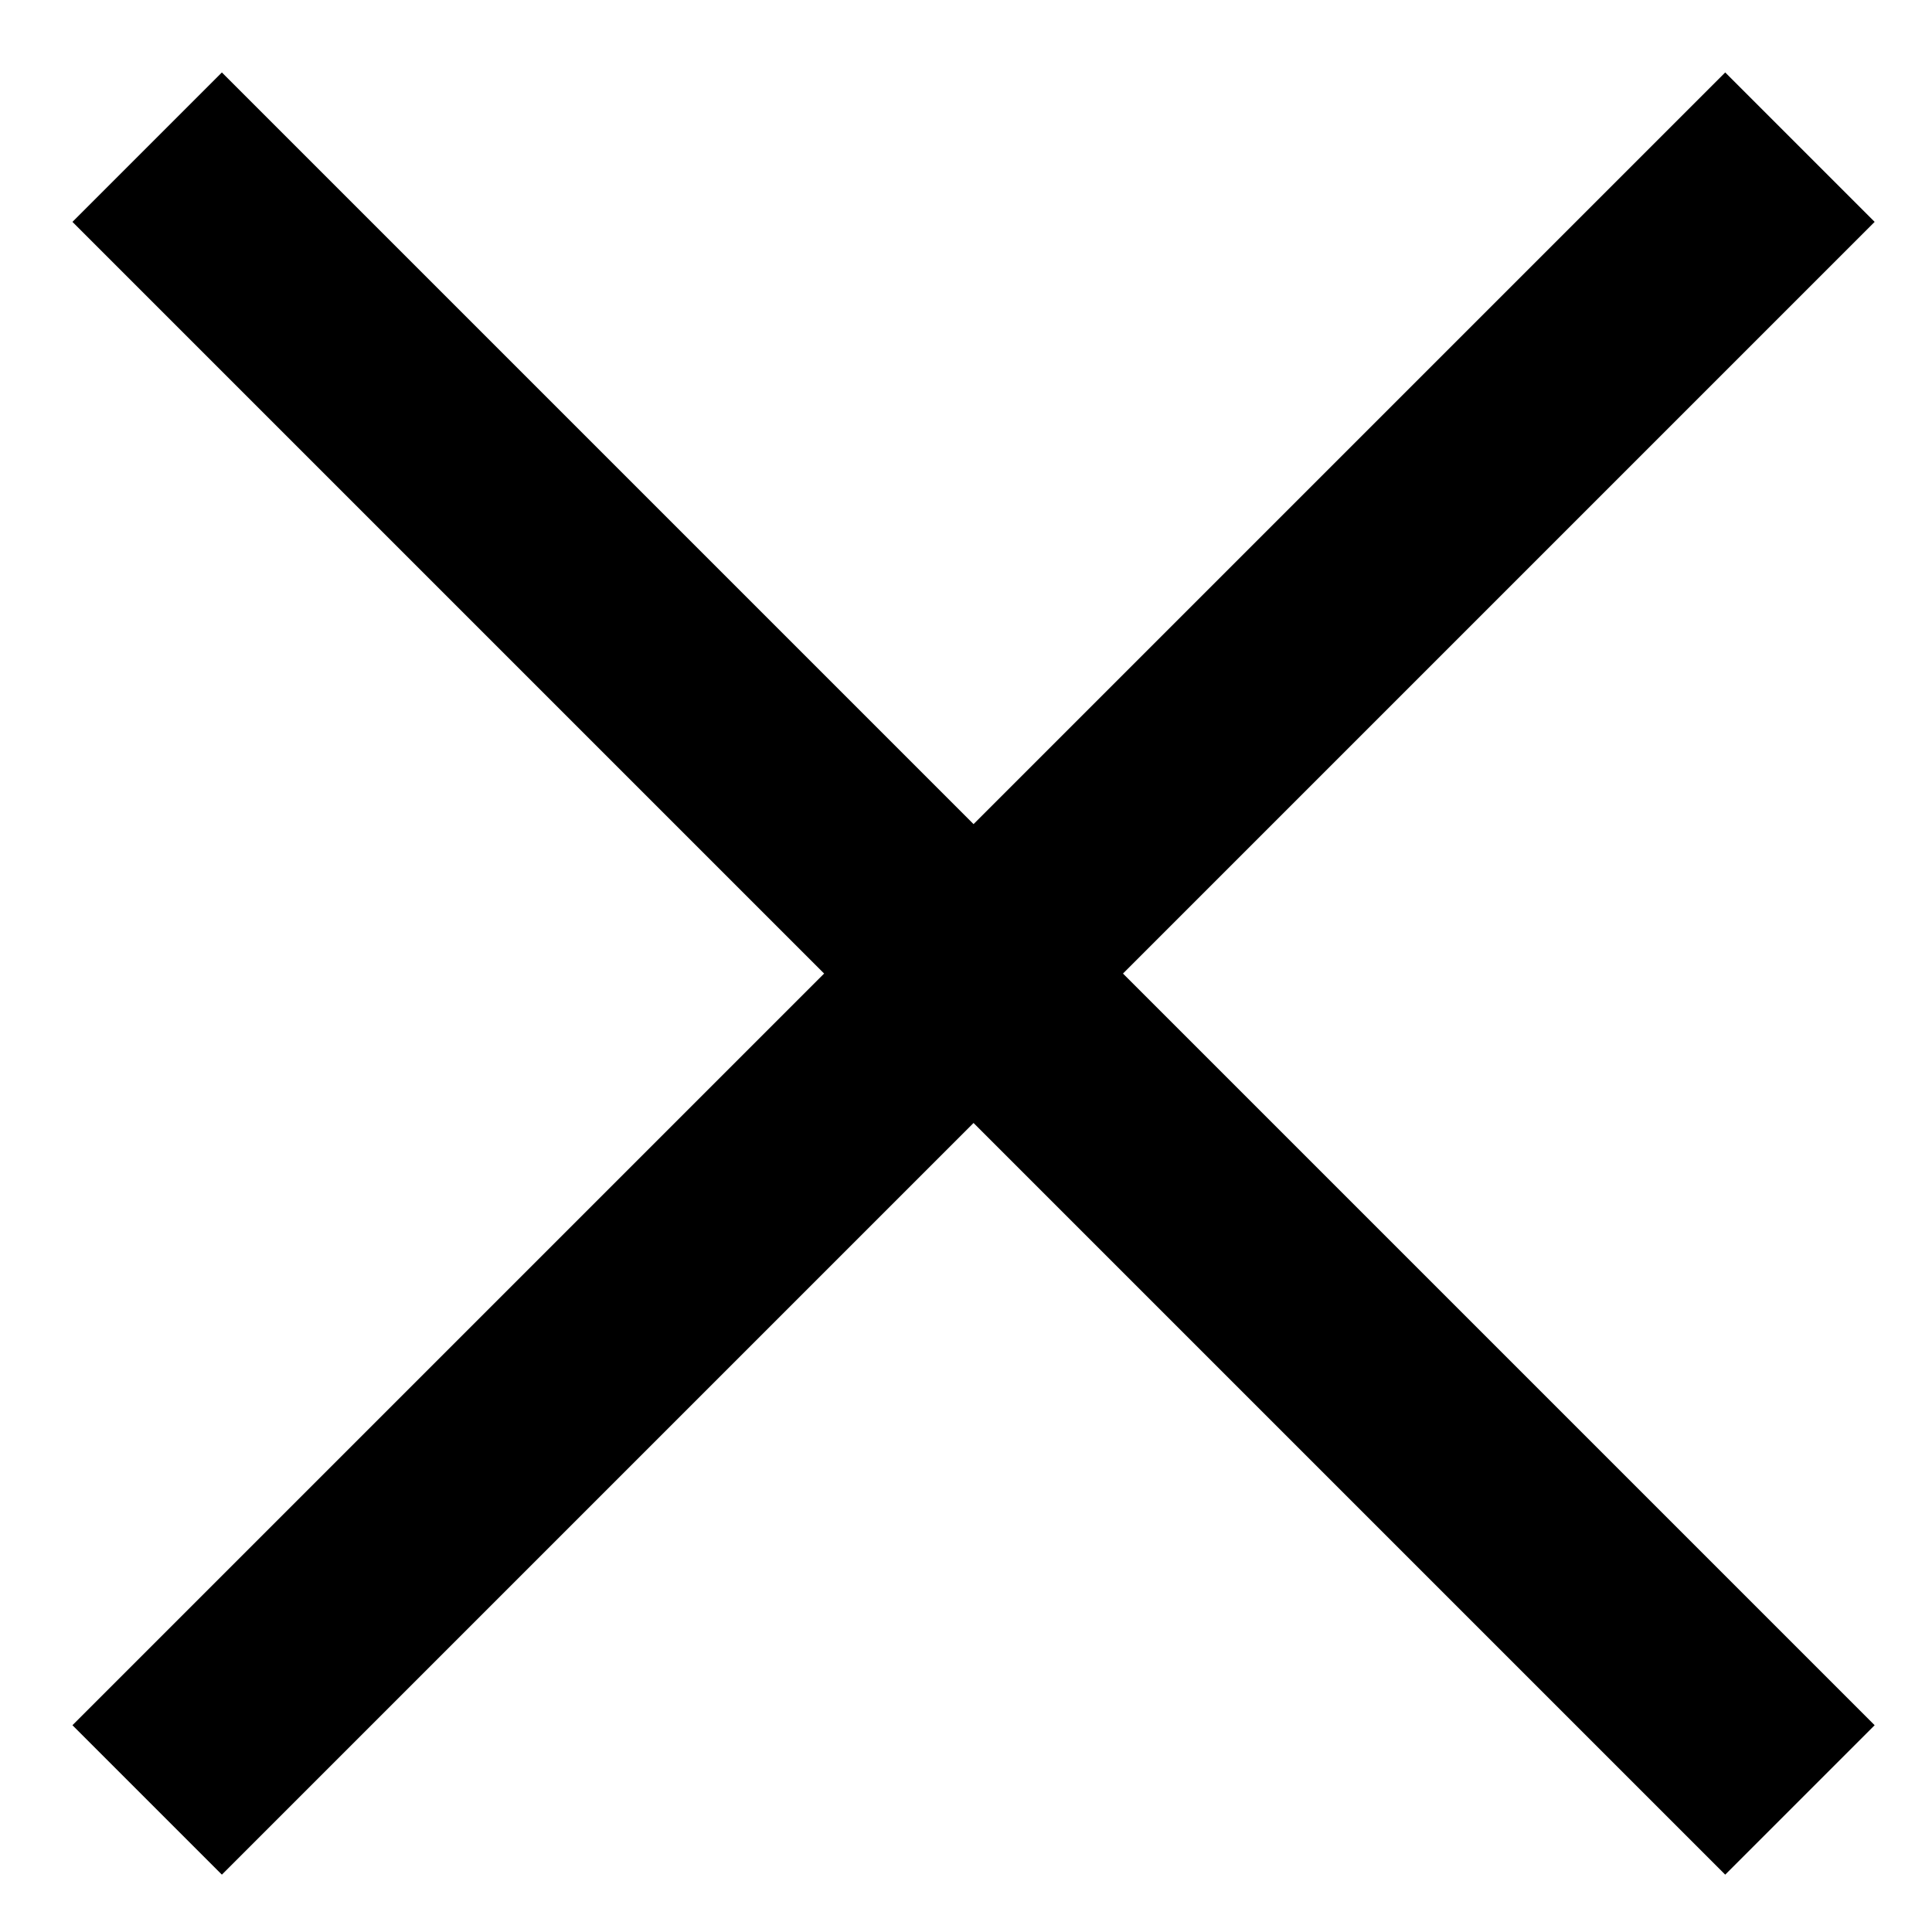
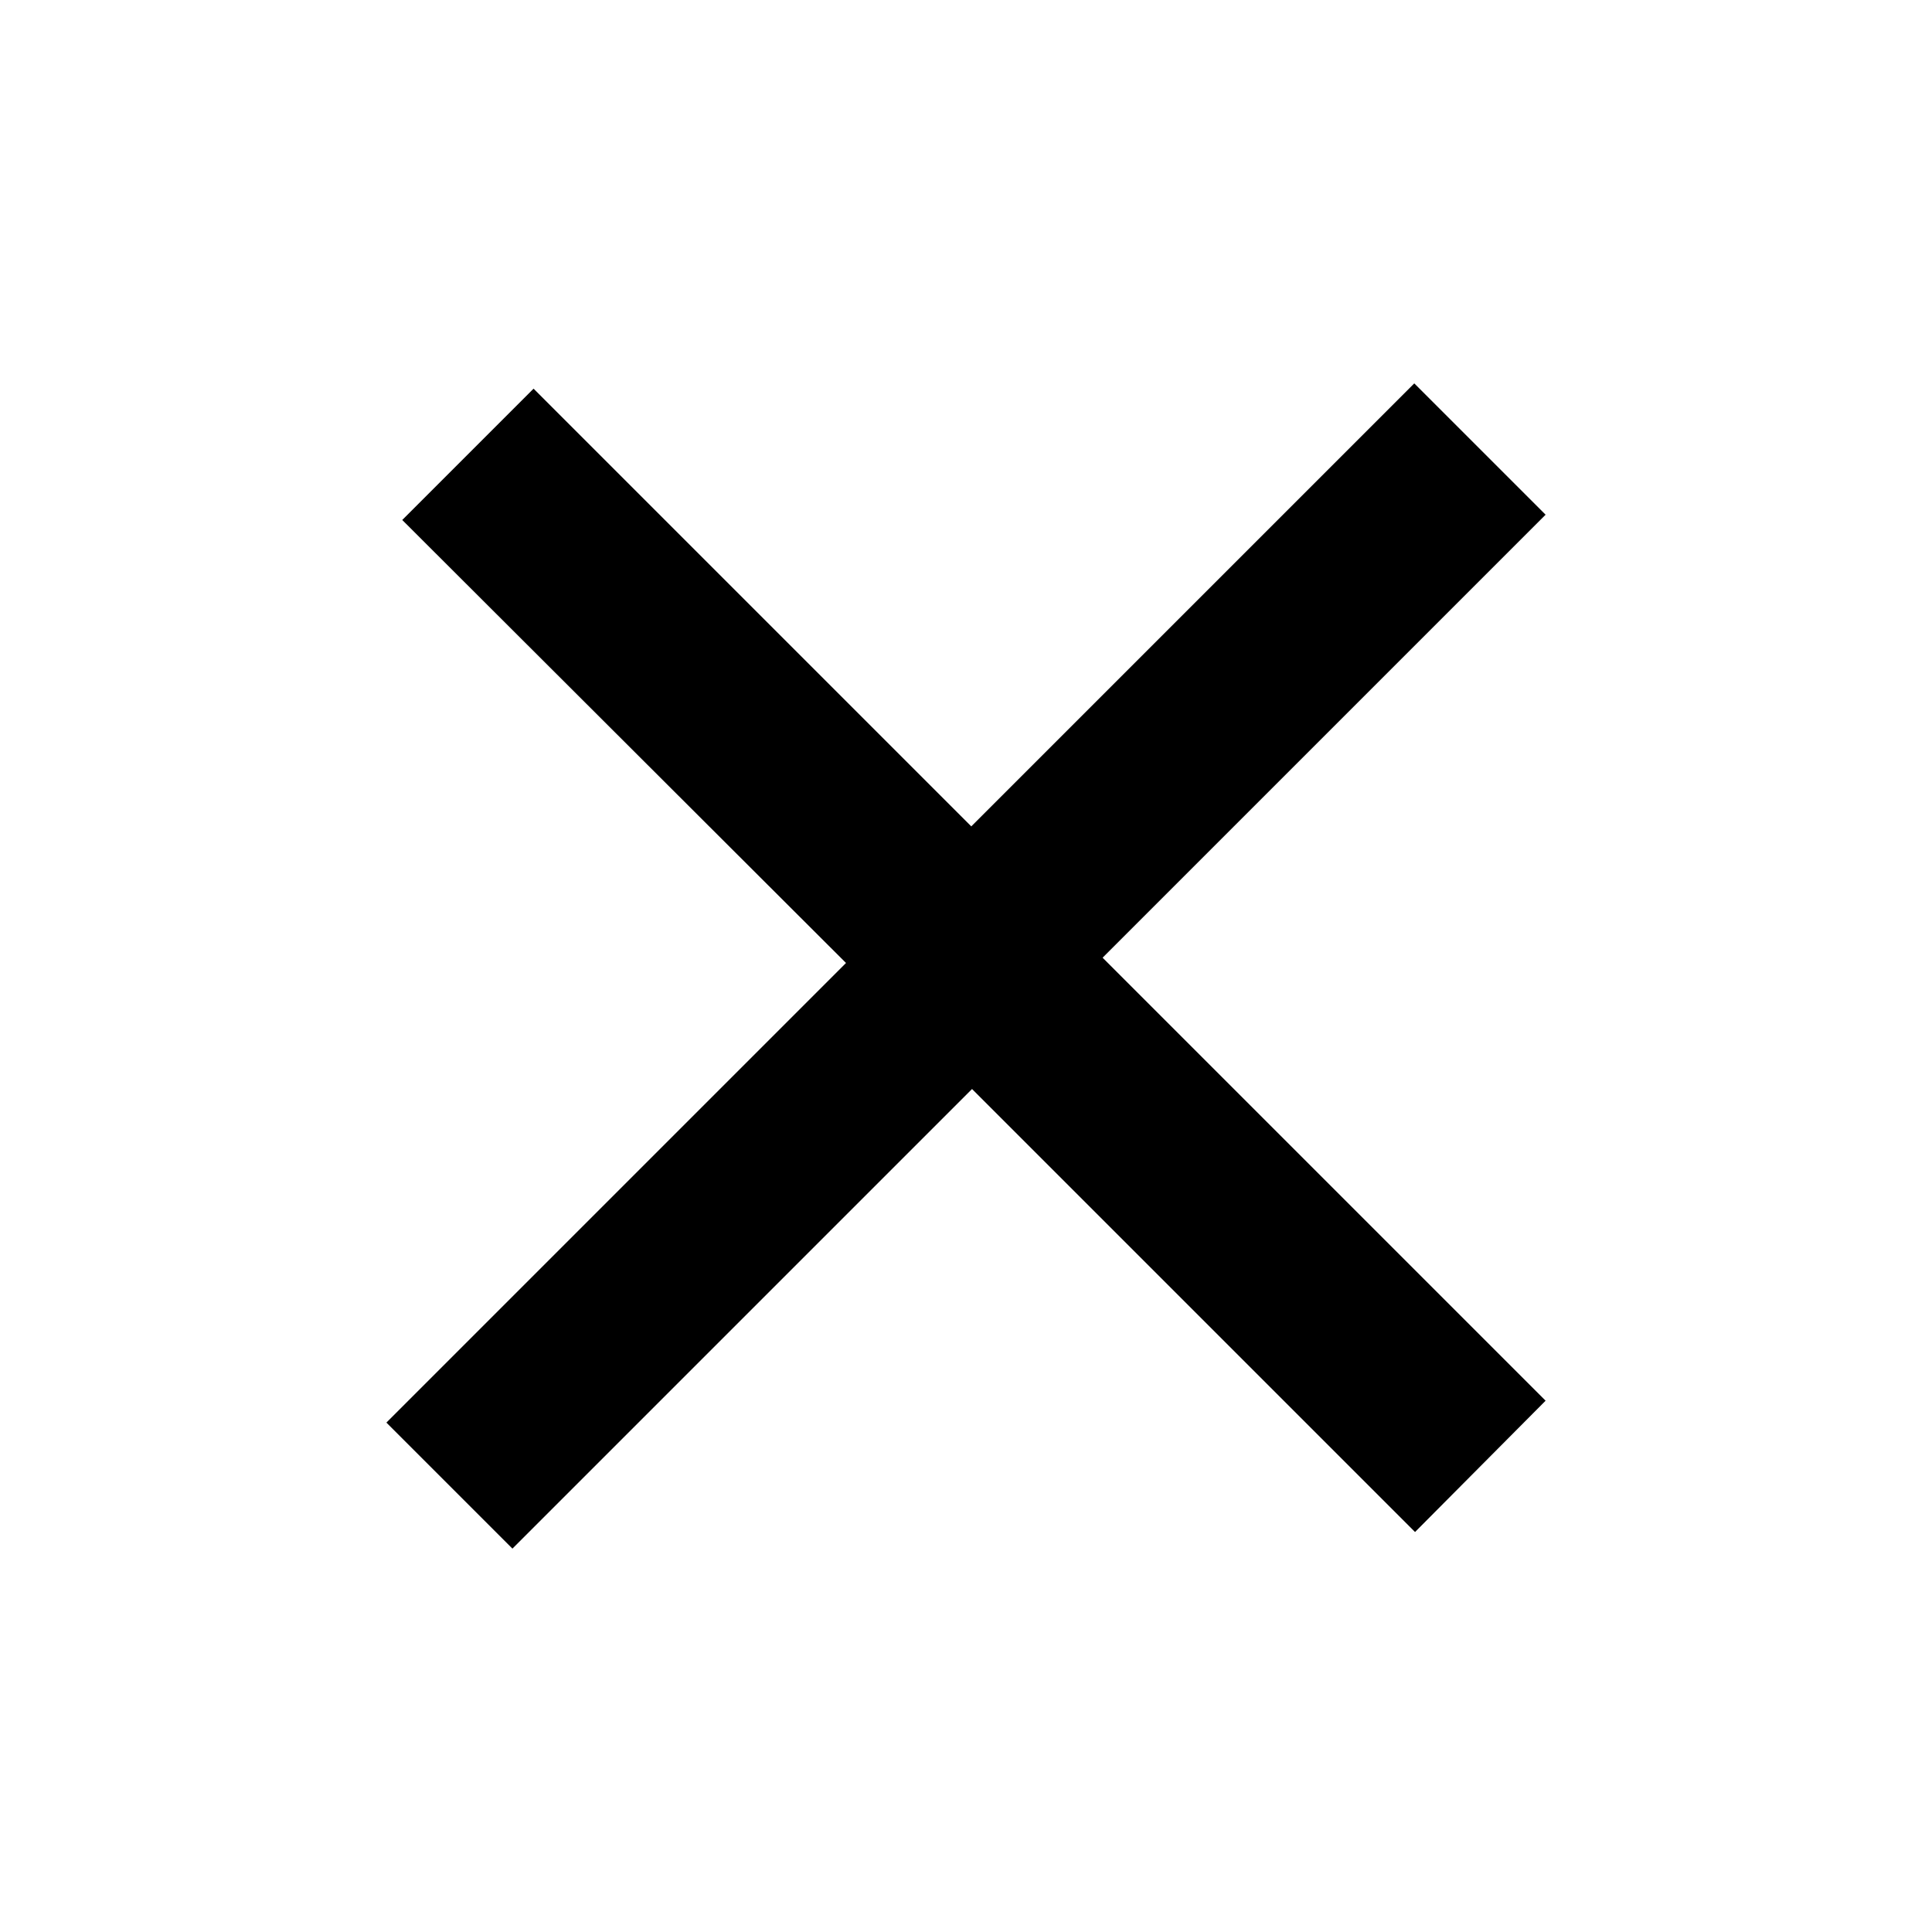
<svg xmlns="http://www.w3.org/2000/svg" viewBox="0 0 256 256">
-   <path fill="currentColor" d="M148.8 129l99.6 99.6 -19.8 19.8L129 148.8l-99.6 99.6L9.6 228.6l99.6-99.6L9.6 29.4 29.4 9.6l99.6 99.6 99.6-99.6 19.8 19.8L148.8 129z" />
+   <path fill="currentColor" d="M187.5,203l-58.7-58.7l-60.9,60.9l-16.7-16.7l60.9-60.9L53.3,68.9l17.4-17.4l58,58l58.7-58.7l17.4,17.4l-58.7,58.7 l58.7,58.7L187.5,203z" />
</svg>
